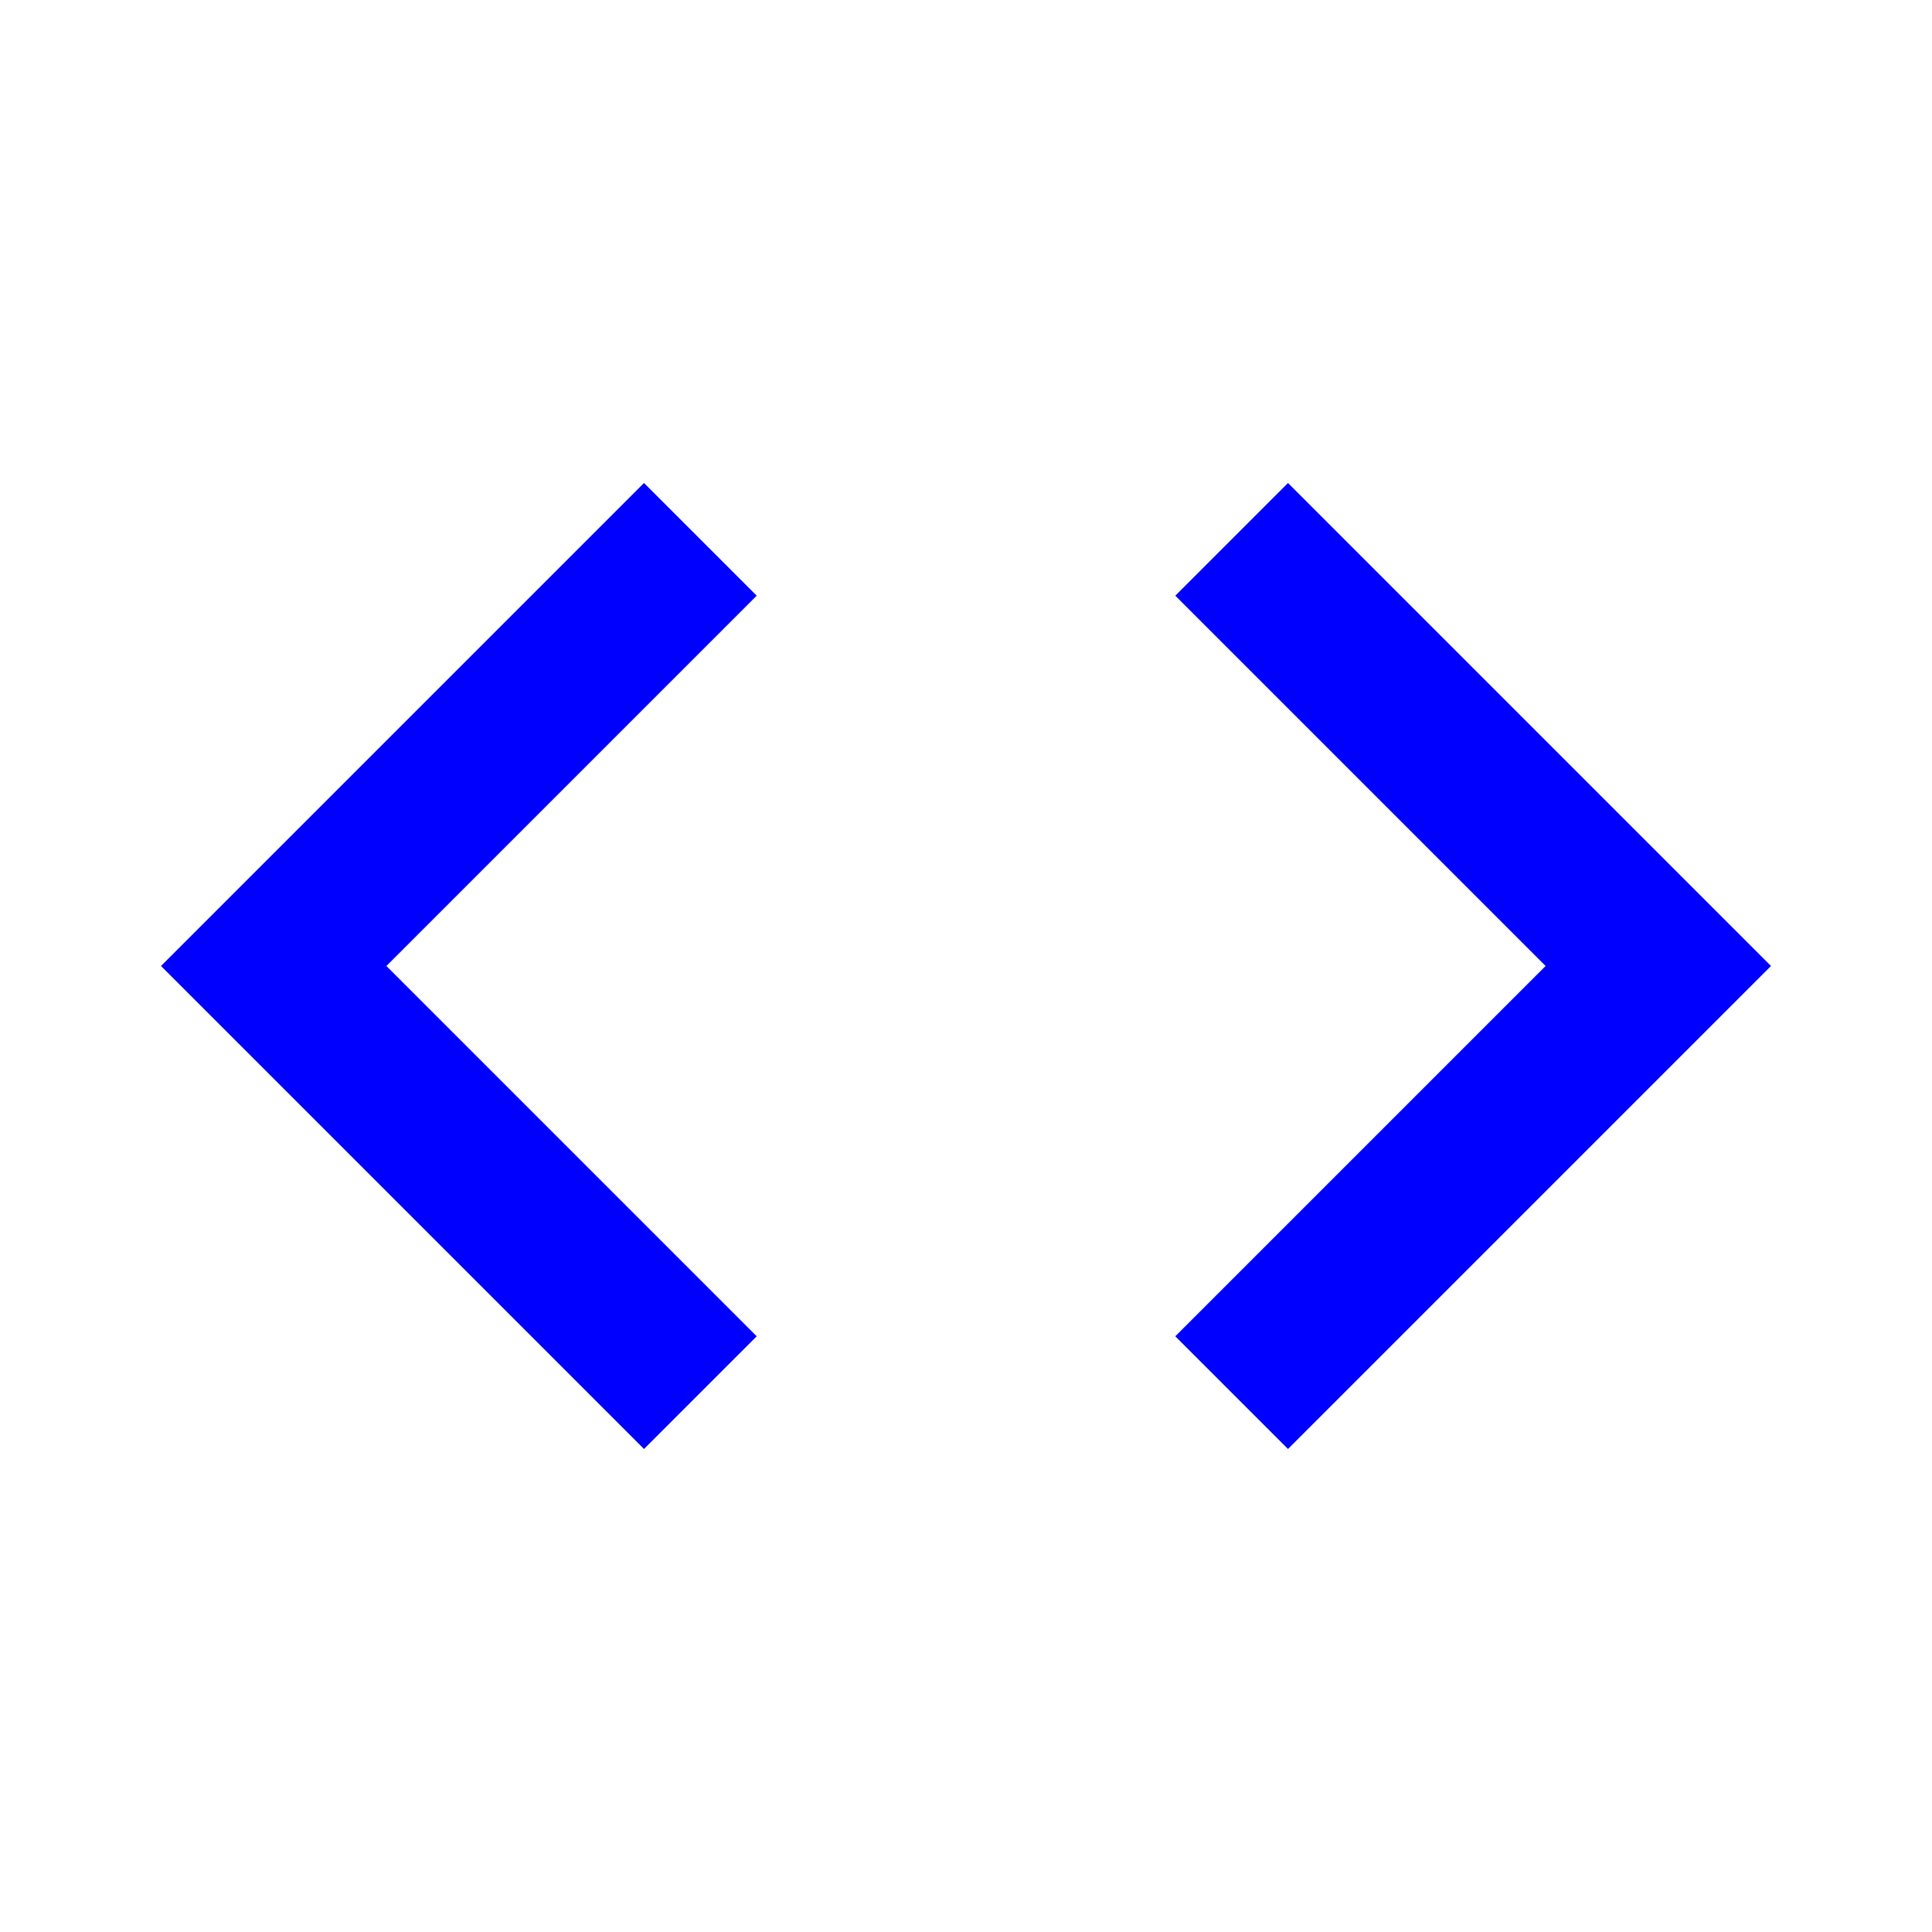
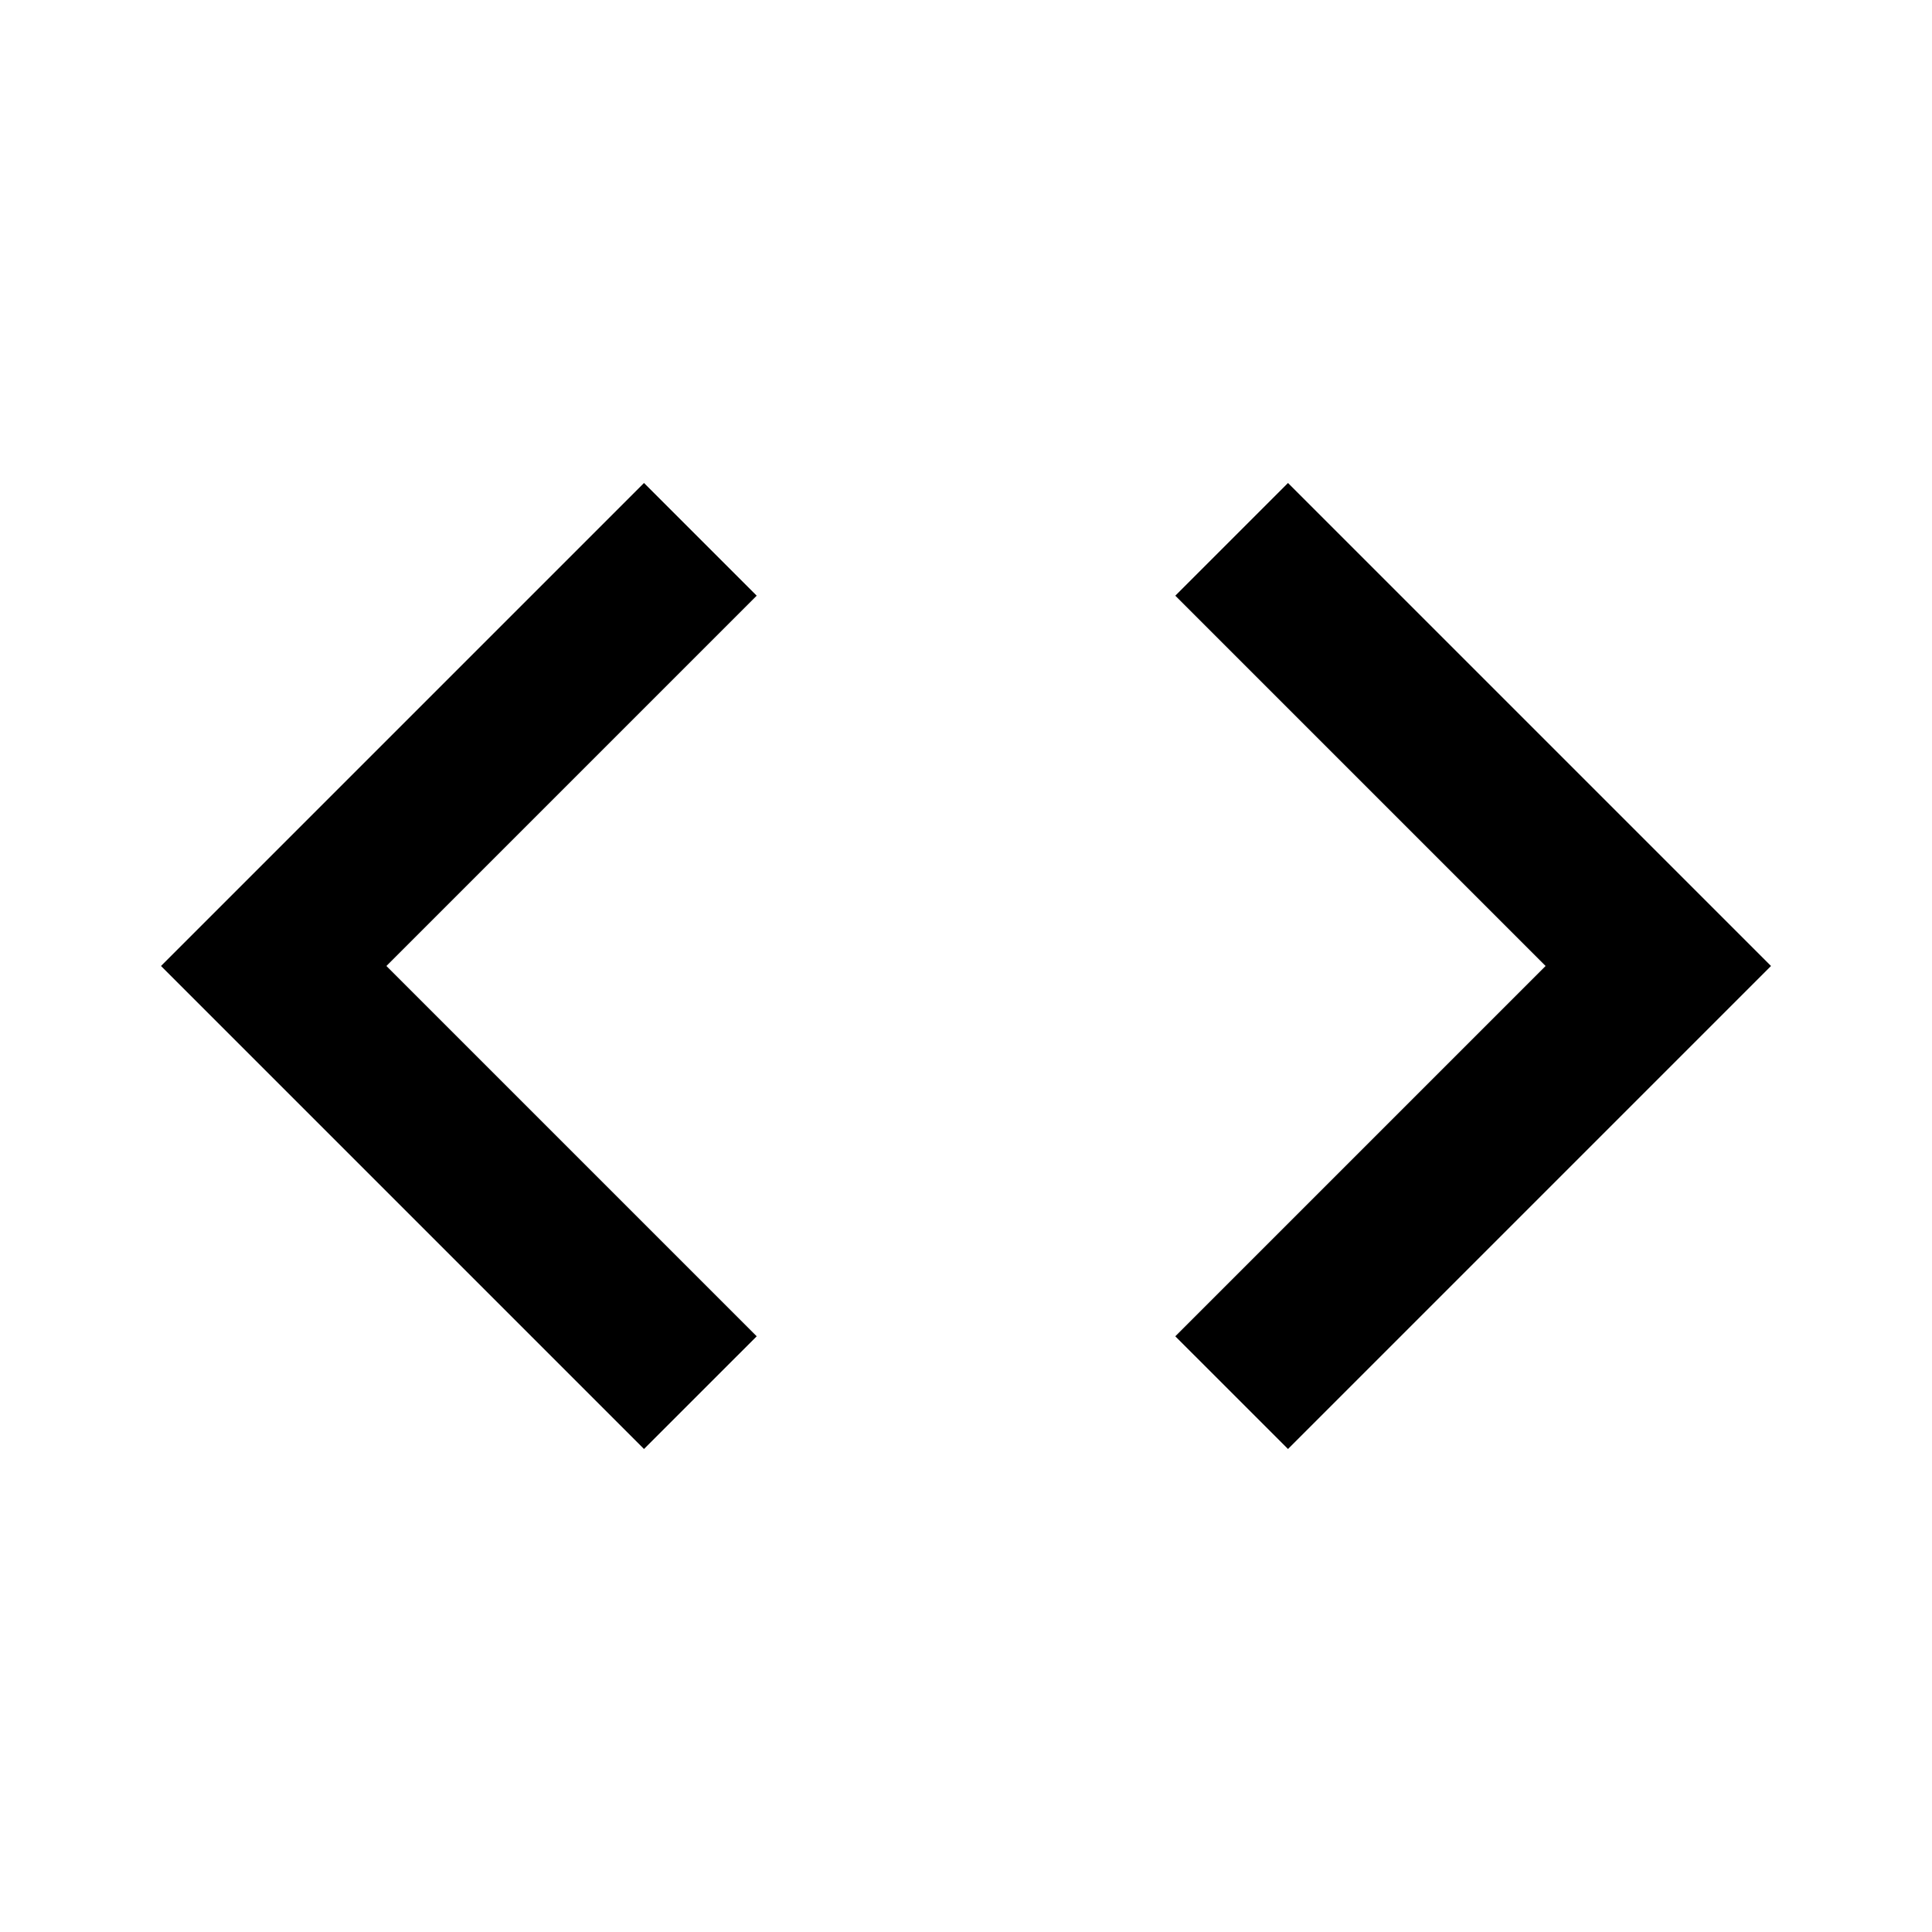
- <svg xmlns="http://www.w3.org/2000/svg" fill="#00f" height="128" viewBox="0 0 24 24" width="128">
+ <svg xmlns="http://www.w3.org/2000/svg" fill="#000" height="128" viewBox="0 0 24 24" width="128">
  <path d="M0 0h24v24H0V0z" fill="none" />
  <path d="M9.4 16.6L4.8 12l4.6-4.6L8 6l-6 6 6 6 1.4-1.4zm5.2 0l4.6-4.6-4.6-4.6L16 6l6 6-6 6-1.4-1.4z" />
</svg>
